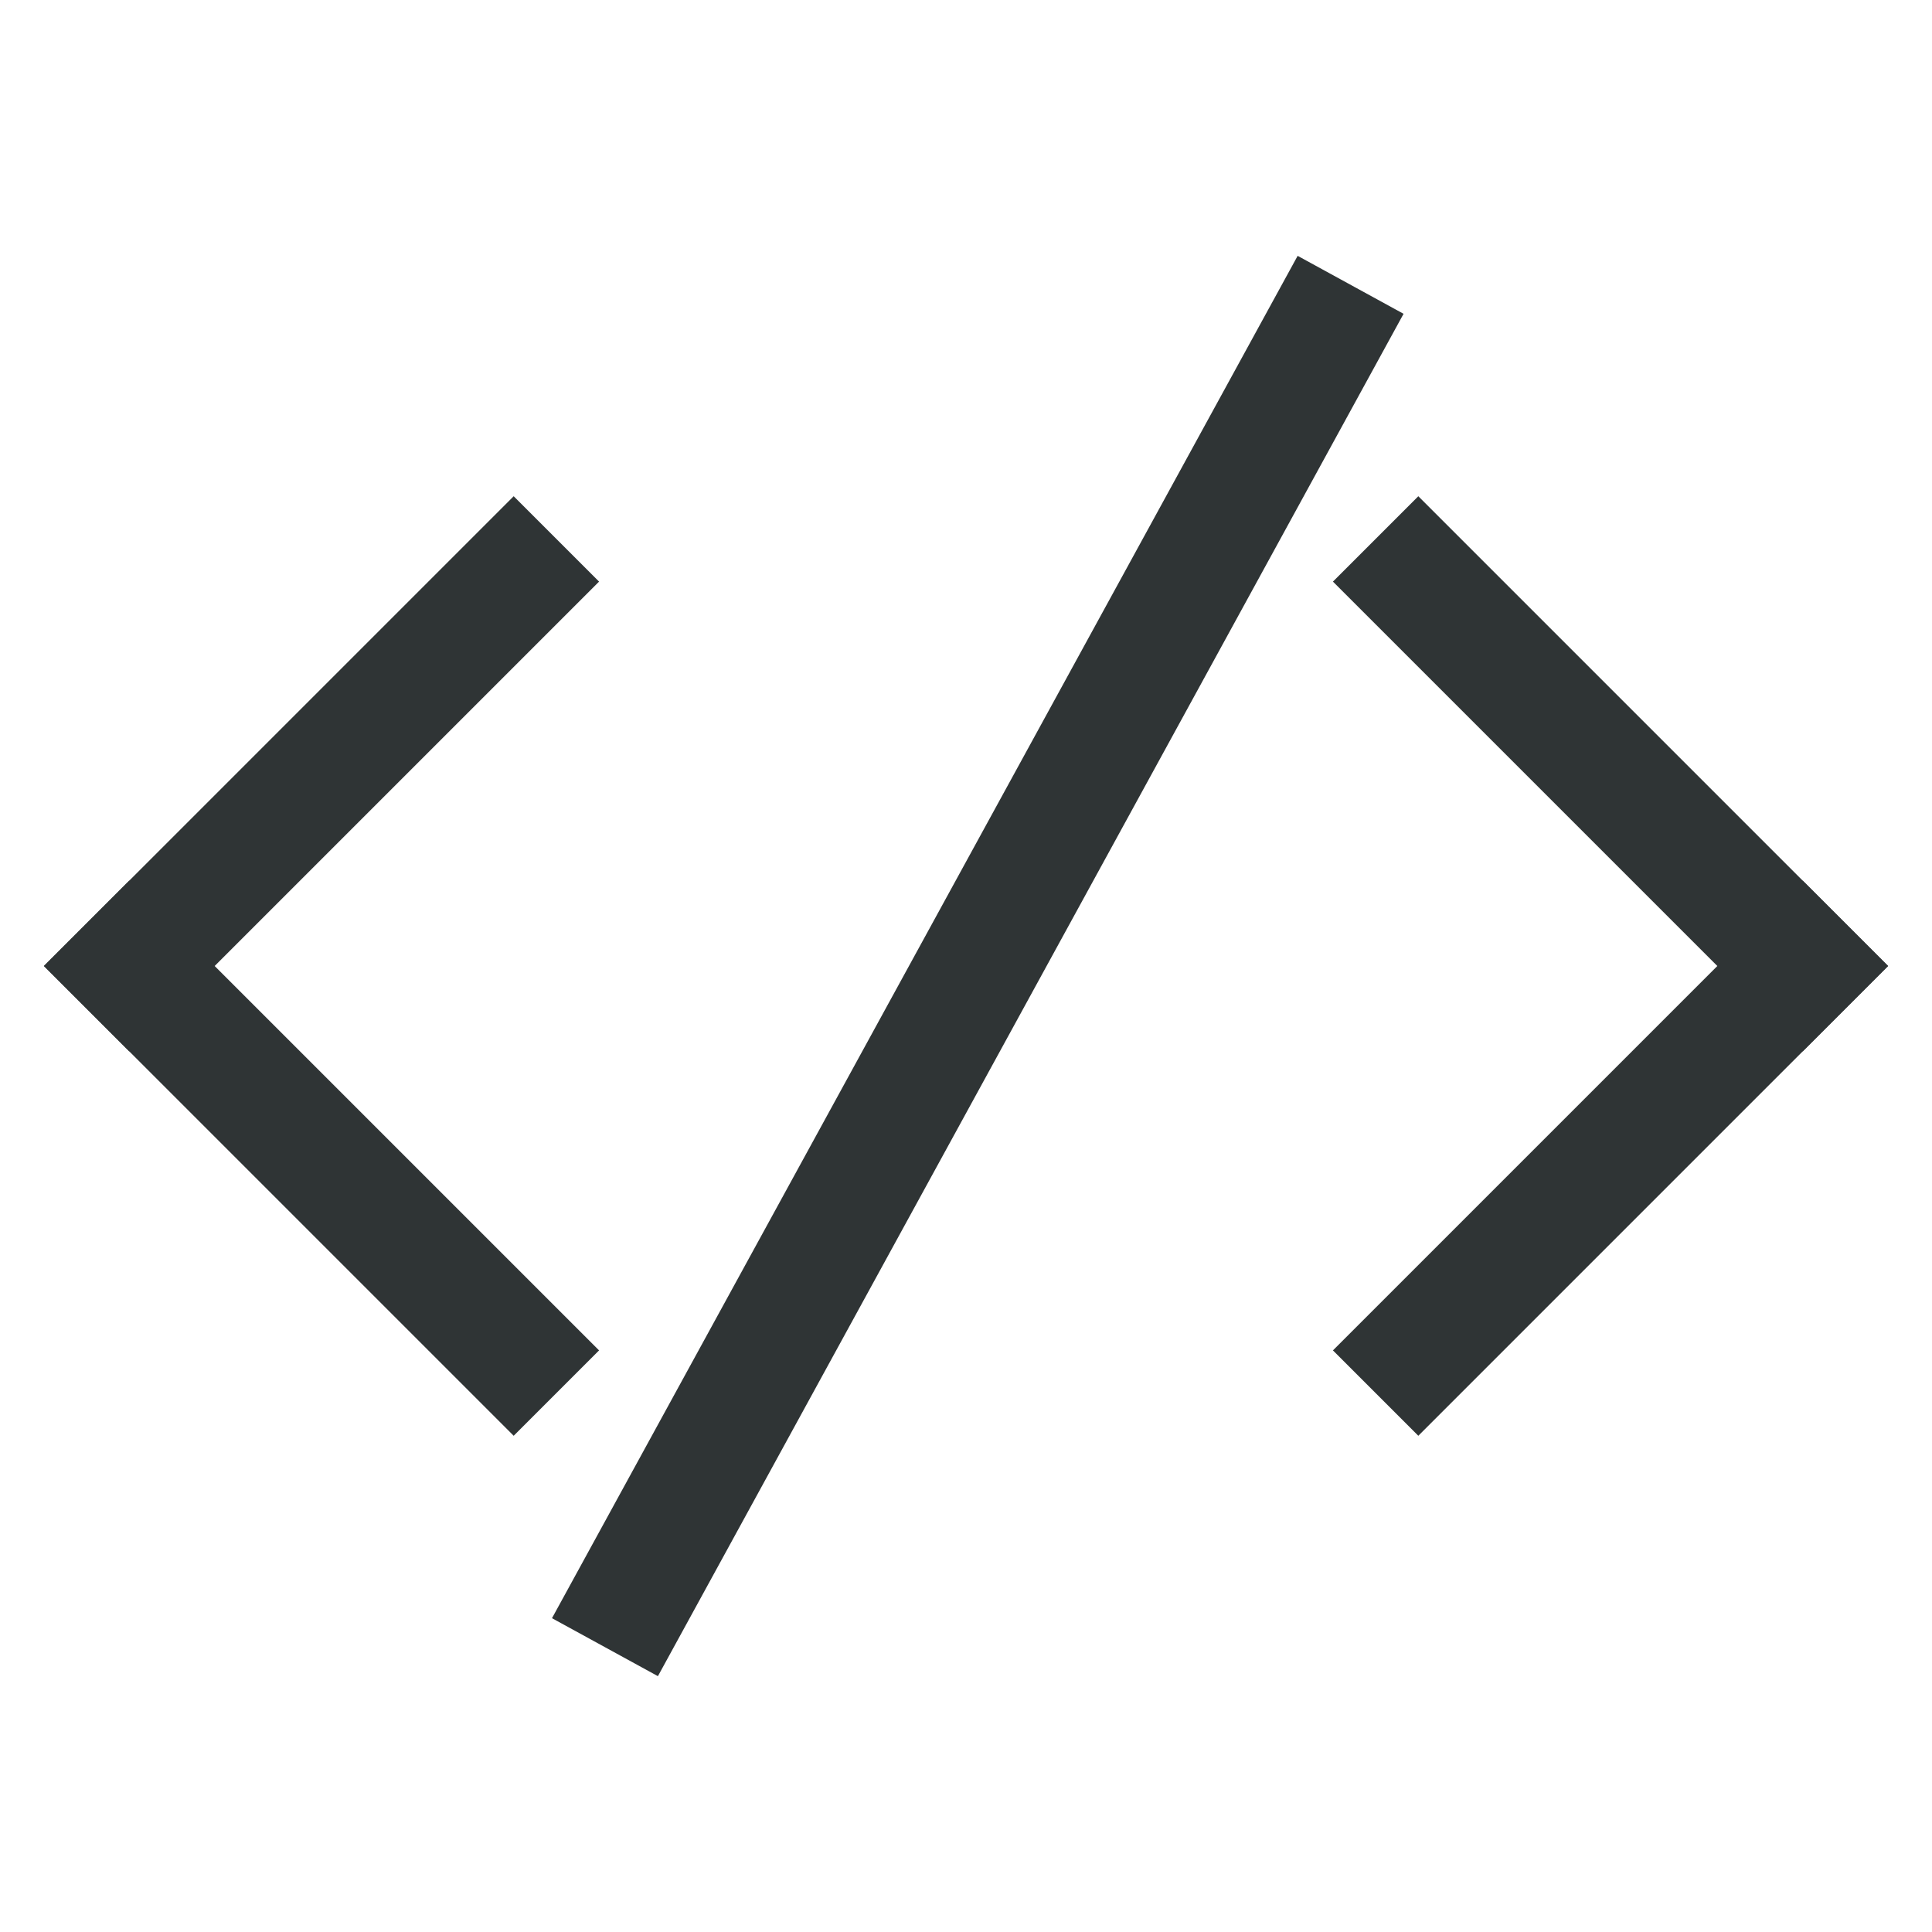
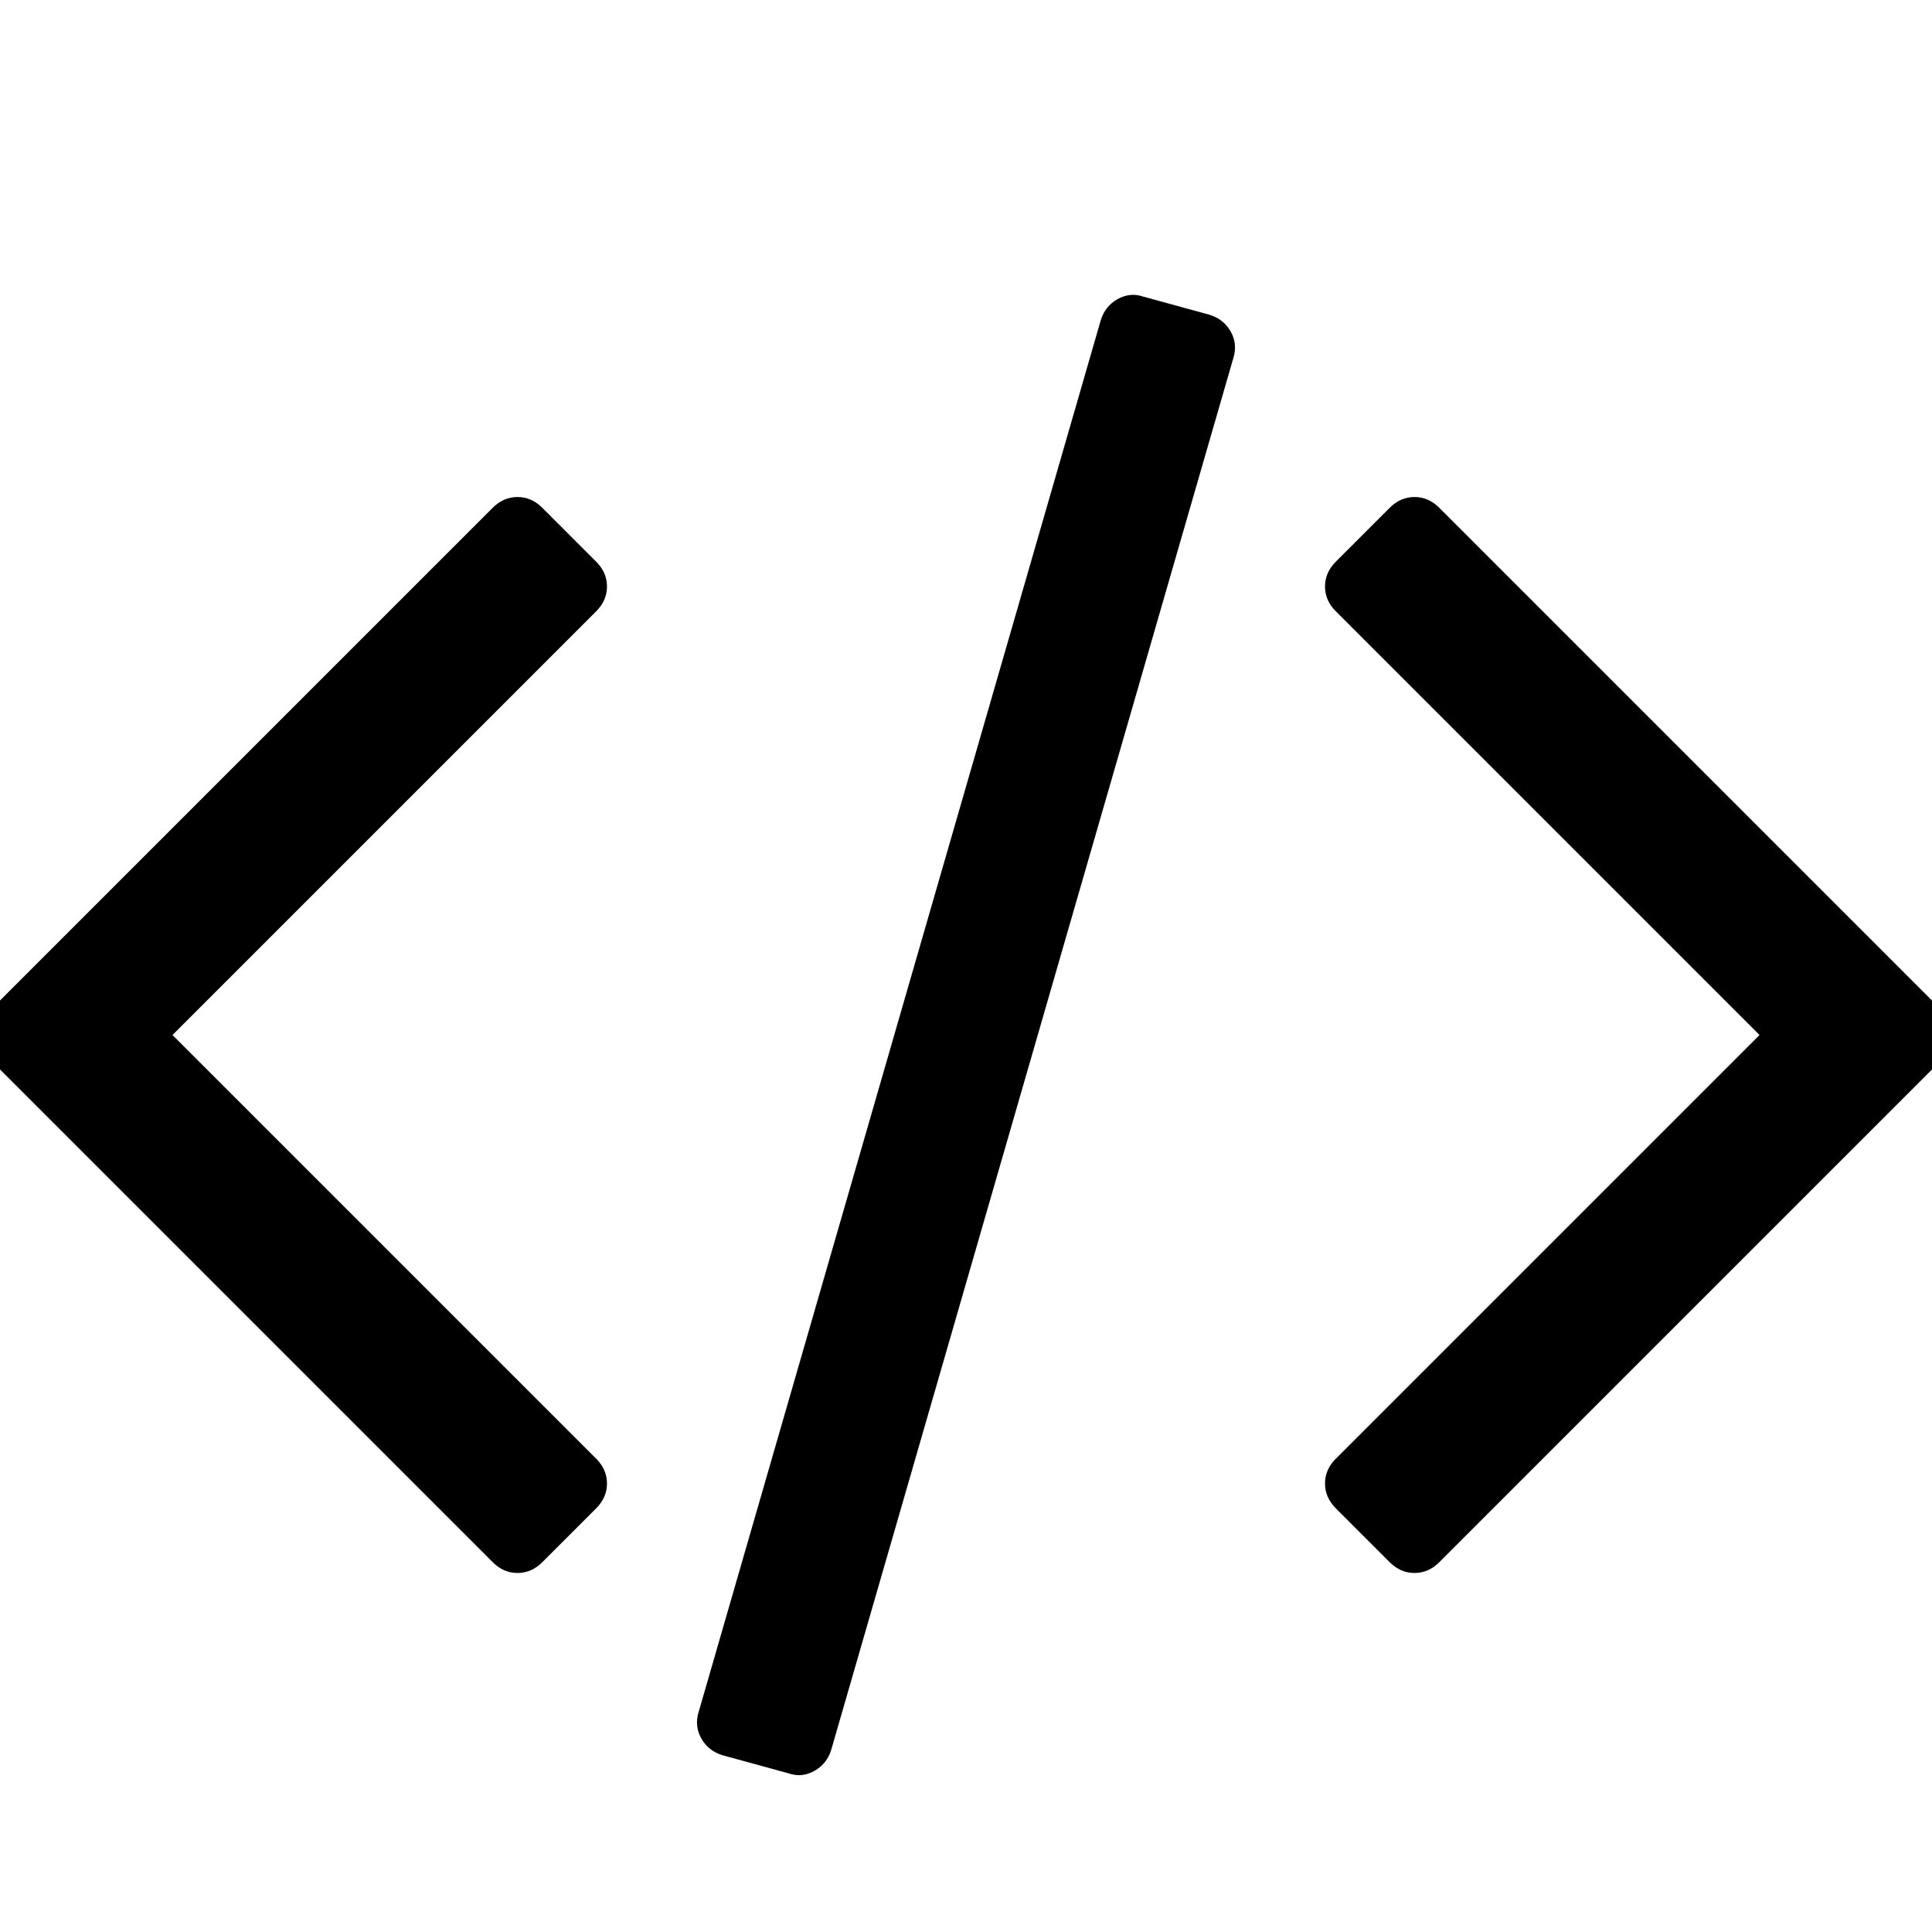
- <svg xmlns="http://www.w3.org/2000/svg" height="128px" id="Layer_1" style="enable-background:new 0 0 128 128;" version="1.1" viewBox="0 0 128 128" width="128px" xml:space="preserve">
-   <g>
-     <g>
-       <g>
-         <line style="fill:none;stroke:#2F3435;stroke-width:8;stroke-linecap:square;stroke-miterlimit:10;" x1="34.033" x2="8.566" y1="89.467" y2="64" />
-         <line style="fill:none;stroke:#2F3435;stroke-width:8;stroke-linecap:square;stroke-miterlimit:10;" x1="8.566" x2="34.033" y1="64" y2="38.533" />
-       </g>
-       <g>
-         <line style="fill:none;stroke:#2F3435;stroke-width:8;stroke-linecap:square;stroke-miterlimit:10;" x1="93.967" x2="119.434" y1="38.533" y2="64" />
-         <line style="fill:none;stroke:#2F3435;stroke-width:8;stroke-linecap:square;stroke-miterlimit:10;" x1="119.434" x2="93.967" y1="64" y2="89.467" />
-       </g>
-     </g>
-     <line style="fill:none;stroke:#2F3435;stroke-width:8;stroke-linecap:square;stroke-miterlimit:10;" x1="42" x2="87.561" y1="105.621" y2="22.379" />
-   </g>
+ <svg xmlns="http://www.w3.org/2000/svg" width="1792" height="1792" viewBox="0 0 1792 1792">
+   <path d="M553 1399l-50 50q-10 10-23 10t-23-10l-466-466q-10-10-10-23t10-23l466-466q10-10 23-10t23 10l50 50q10 10 10 23t-10 23l-393 393 393 393q10 10 10 23t-10 23zm591-1067l-373 1291q-4 13-15.5 19.5t-23.5 2.5l-62-17q-13-4-19.5-15.5t-2.5-24.5l373-1291q4-13 15.5-19.5t23.5-2.5l62 17q13 4 19.5 15.5t2.5 24.5zm657 651l-466 466q-10 10-23 10t-23-10l-50-50q-10-10-10-23t10-23l393-393-393-393q-10-10-10-23t10-23l50-50q10-10 23-10t23 10l466 466q10 10 10 23t-10 23z" />
</svg>
